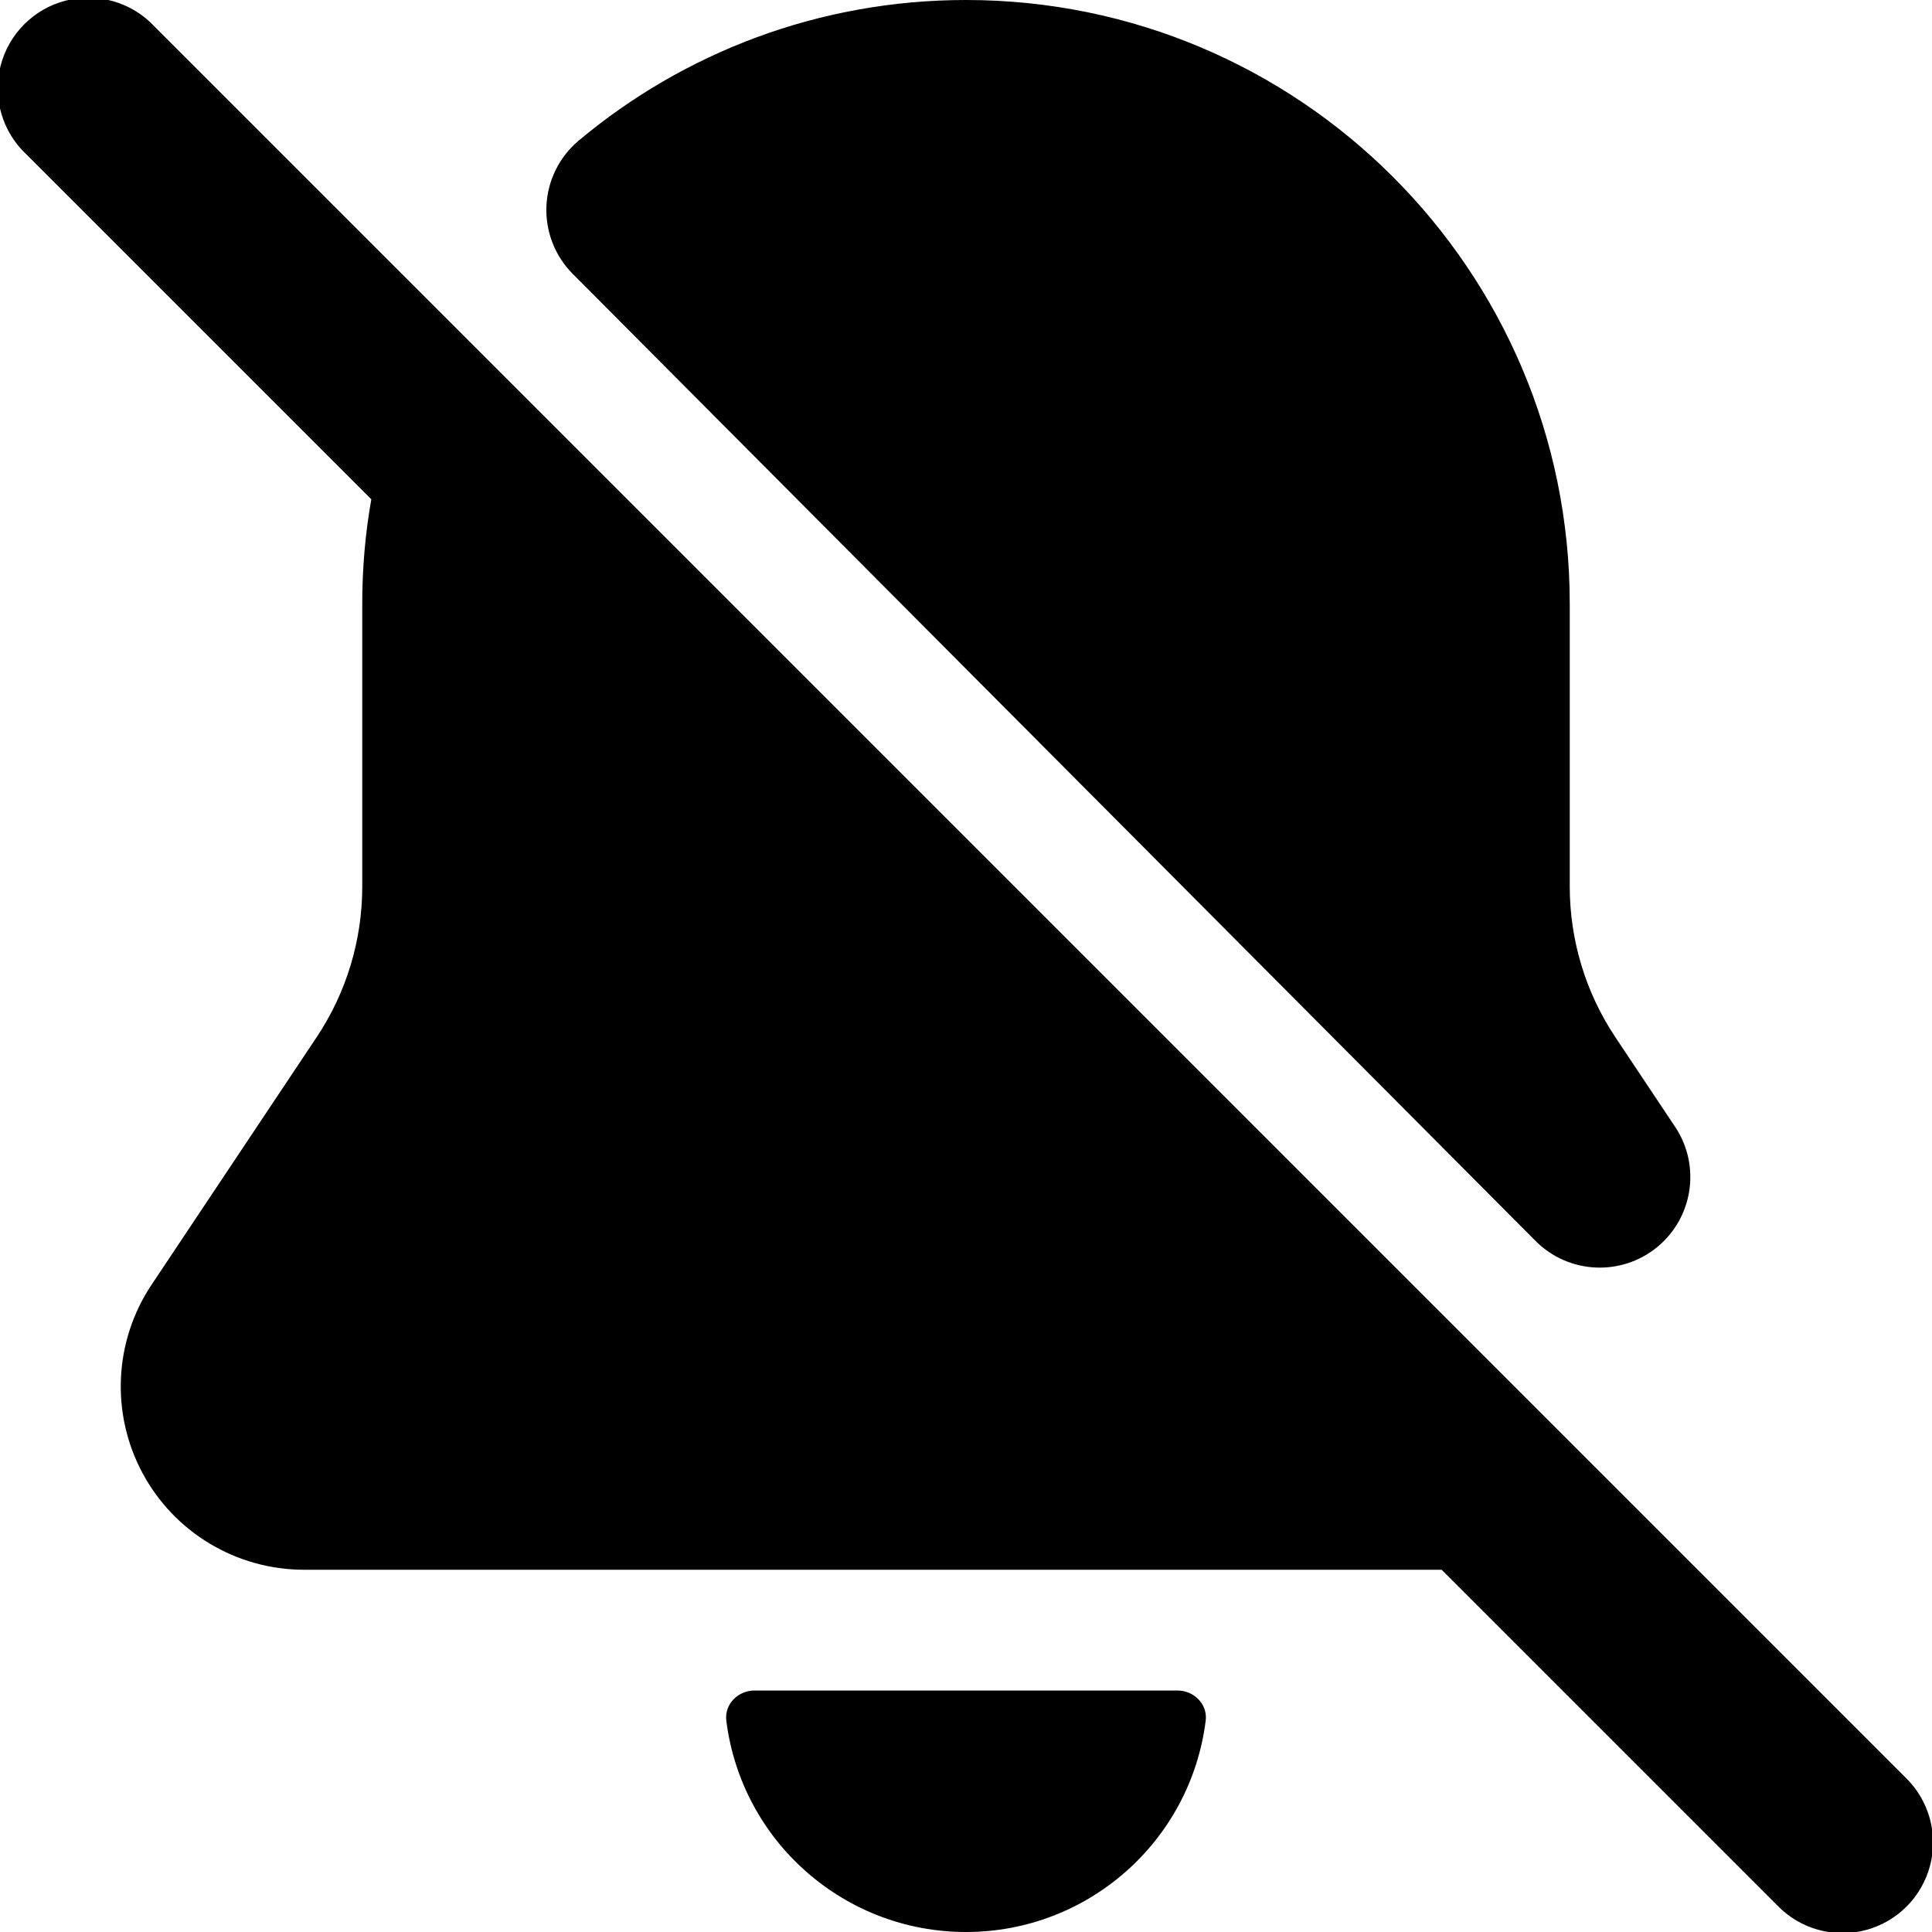
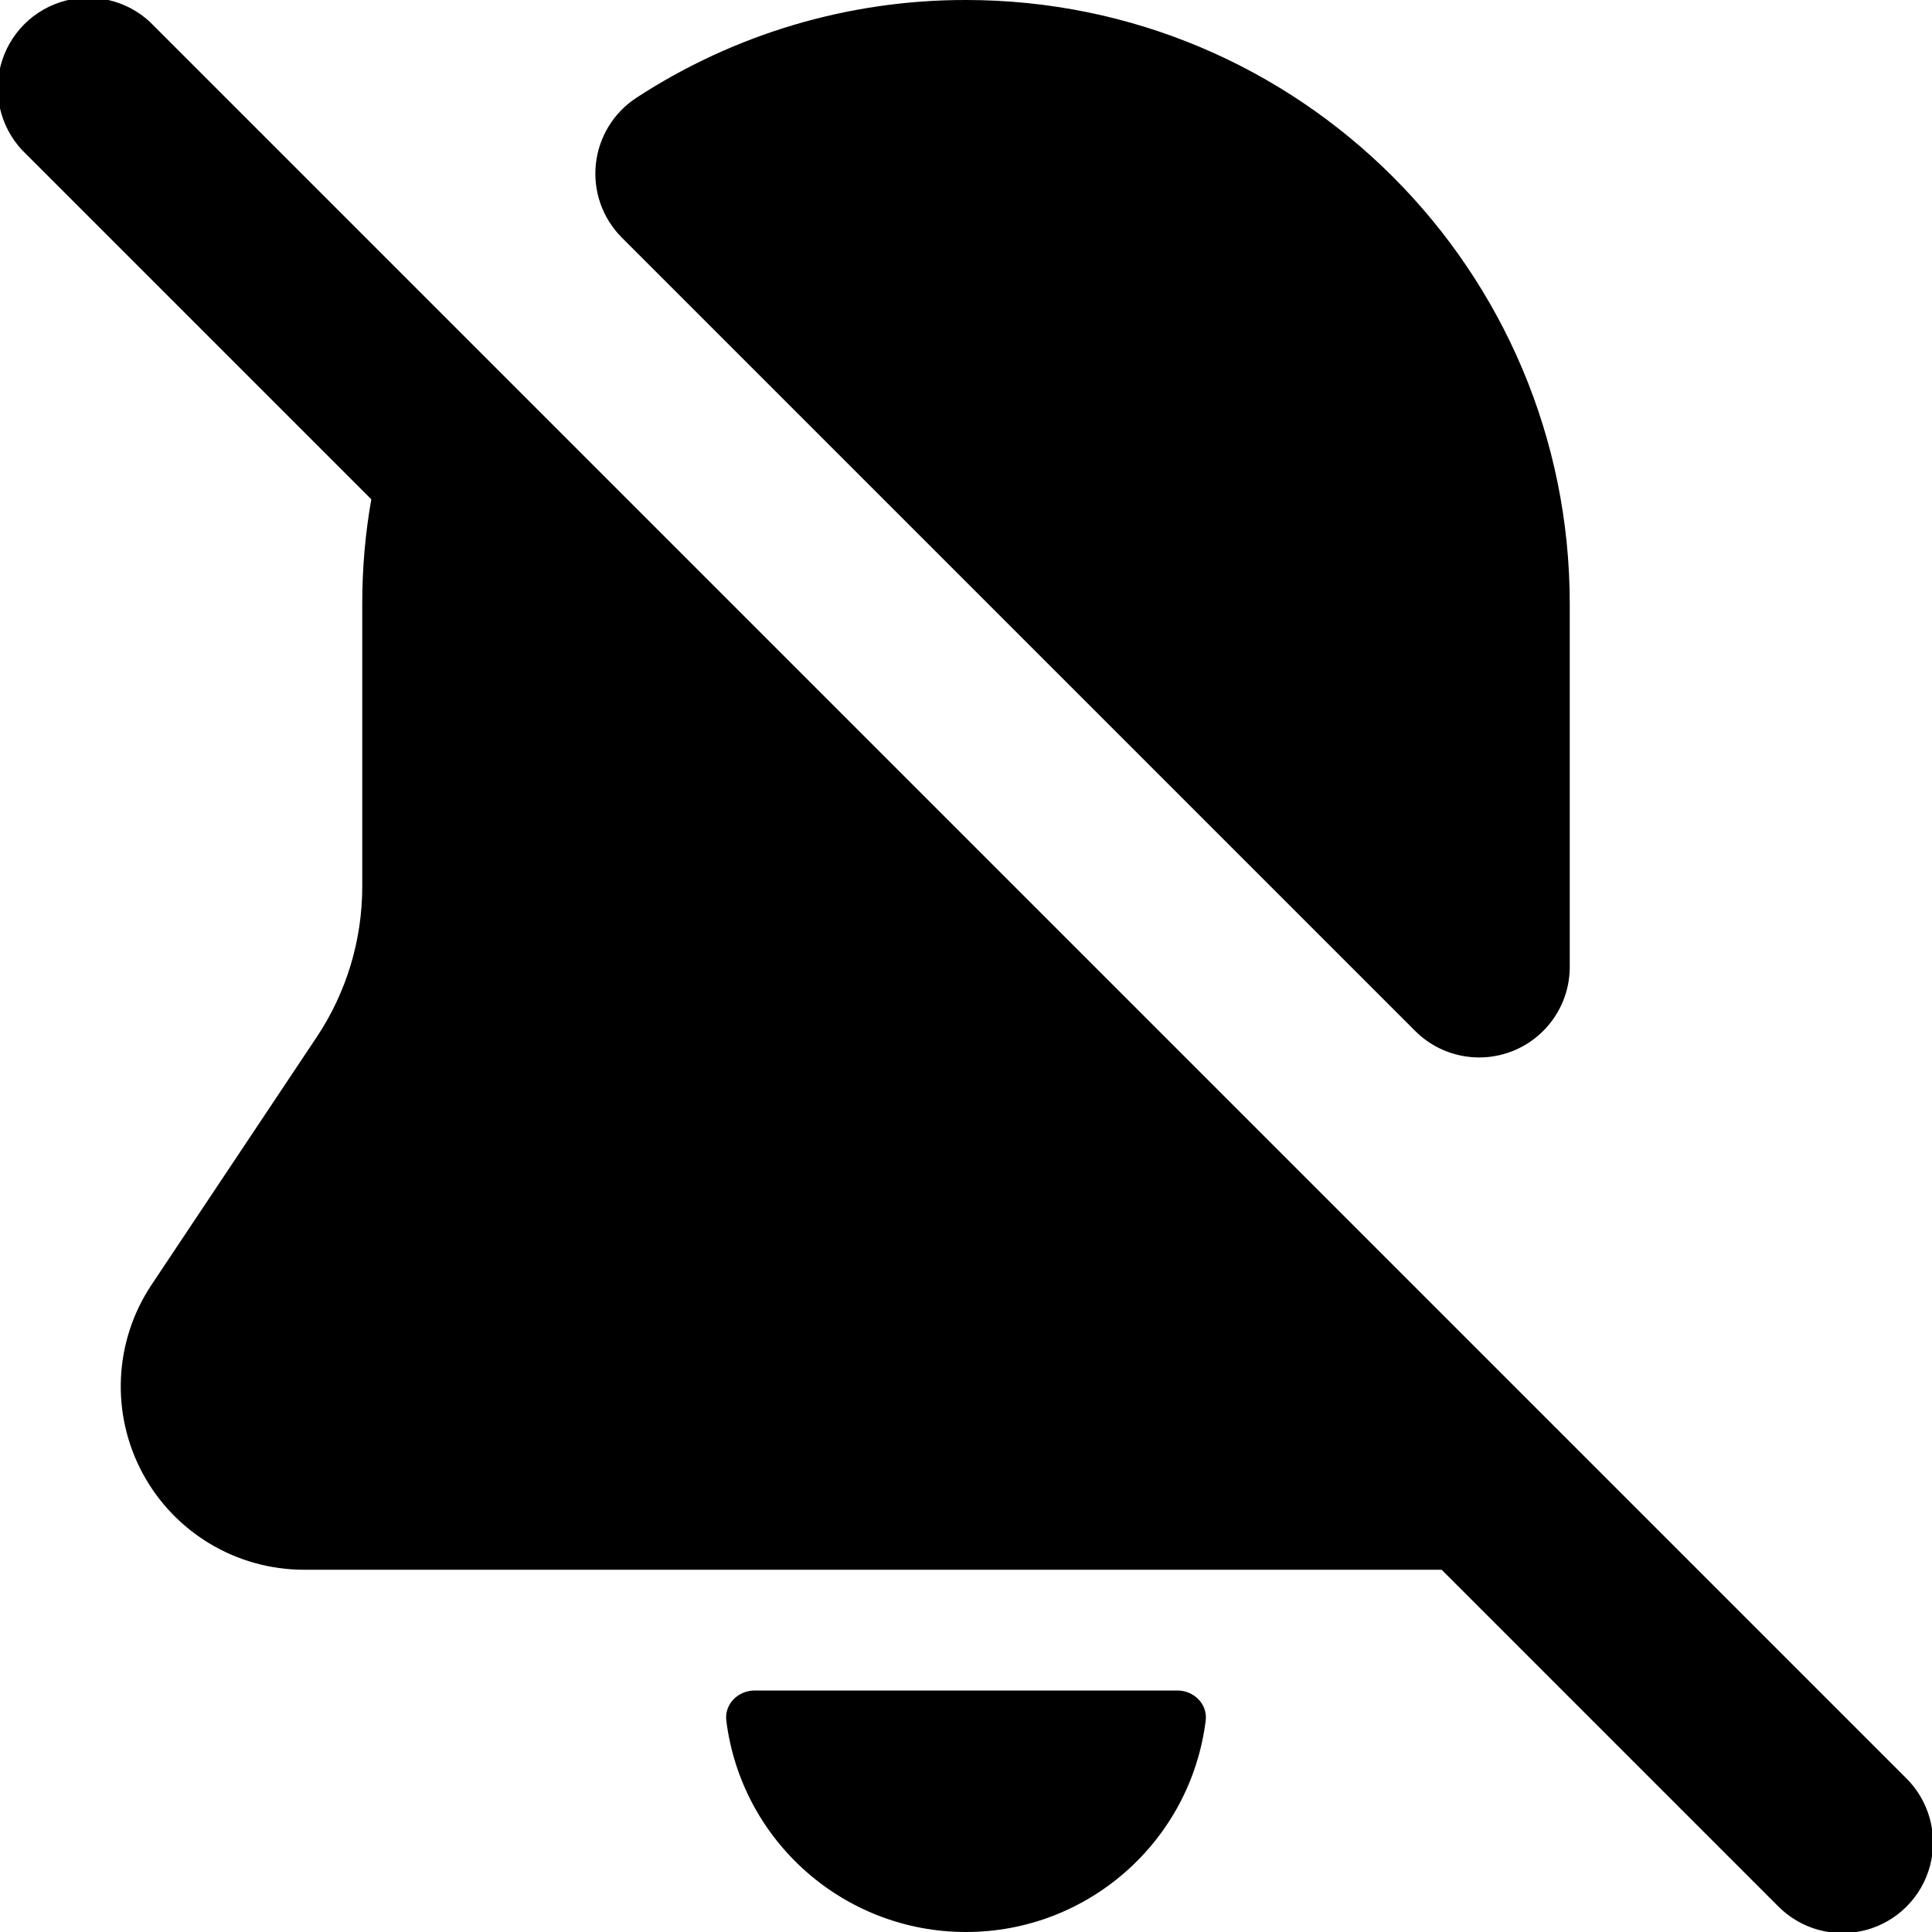
<svg xmlns="http://www.w3.org/2000/svg" width="16" height="16" viewBox="0 0 16 16">
-   <path fill-rule="evenodd" clip-rule="evenodd" d="M1.28.22A.75.75 0 10.22 1.28l2.855 2.855C3.025 4.417 3 4.705 3 5v2.342c0 .444-.131.878-.378 1.248l-1.367 2.05A1.518 1.518 0 002.518 13h9.421l2.78 2.78a.75.75 0 101.061-1.06L1.28.22zM8 0C6.78 0 5.66.438 4.793 1.164a.75.75 0 00-.05 1.104l7.976 8.011a.75.75 0 001.155-.945l-.496-.744A2.25 2.25 0 0113 7.342V5a5 5 0 00-5-5zm0 16a2 2 0 001.985-1.75c.017-.137-.097-.25-.235-.25h-3.5c-.138 0-.252.113-.235.25A2 2 0 008 16z" />
+   <path fill-rule="evenodd" clip-rule="evenodd" d="M1.28.22A.75.75 0 10.22 1.28l2.855 2.855C3.025 4.417 3 4.705 3 5v2.342c0 .444-.131.878-.378 1.248l-1.367 2.05A1.518 1.518 0 002.518 13h9.421l2.78 2.78a.75.75 0 101.061-1.06L1.28.22zM8 0a4.98 4.98 0 00-2.73.81.75.75 0 00-.12 1.158l6.57 6.57a.75.75 0 001.28-.53V5a5 5 0 00-5-5zm0 16a2 2 0 001.985-1.75c.017-.137-.097-.25-.235-.25h-3.5c-.138 0-.252.113-.235.25A2 2 0 008 16z" />
</svg>
